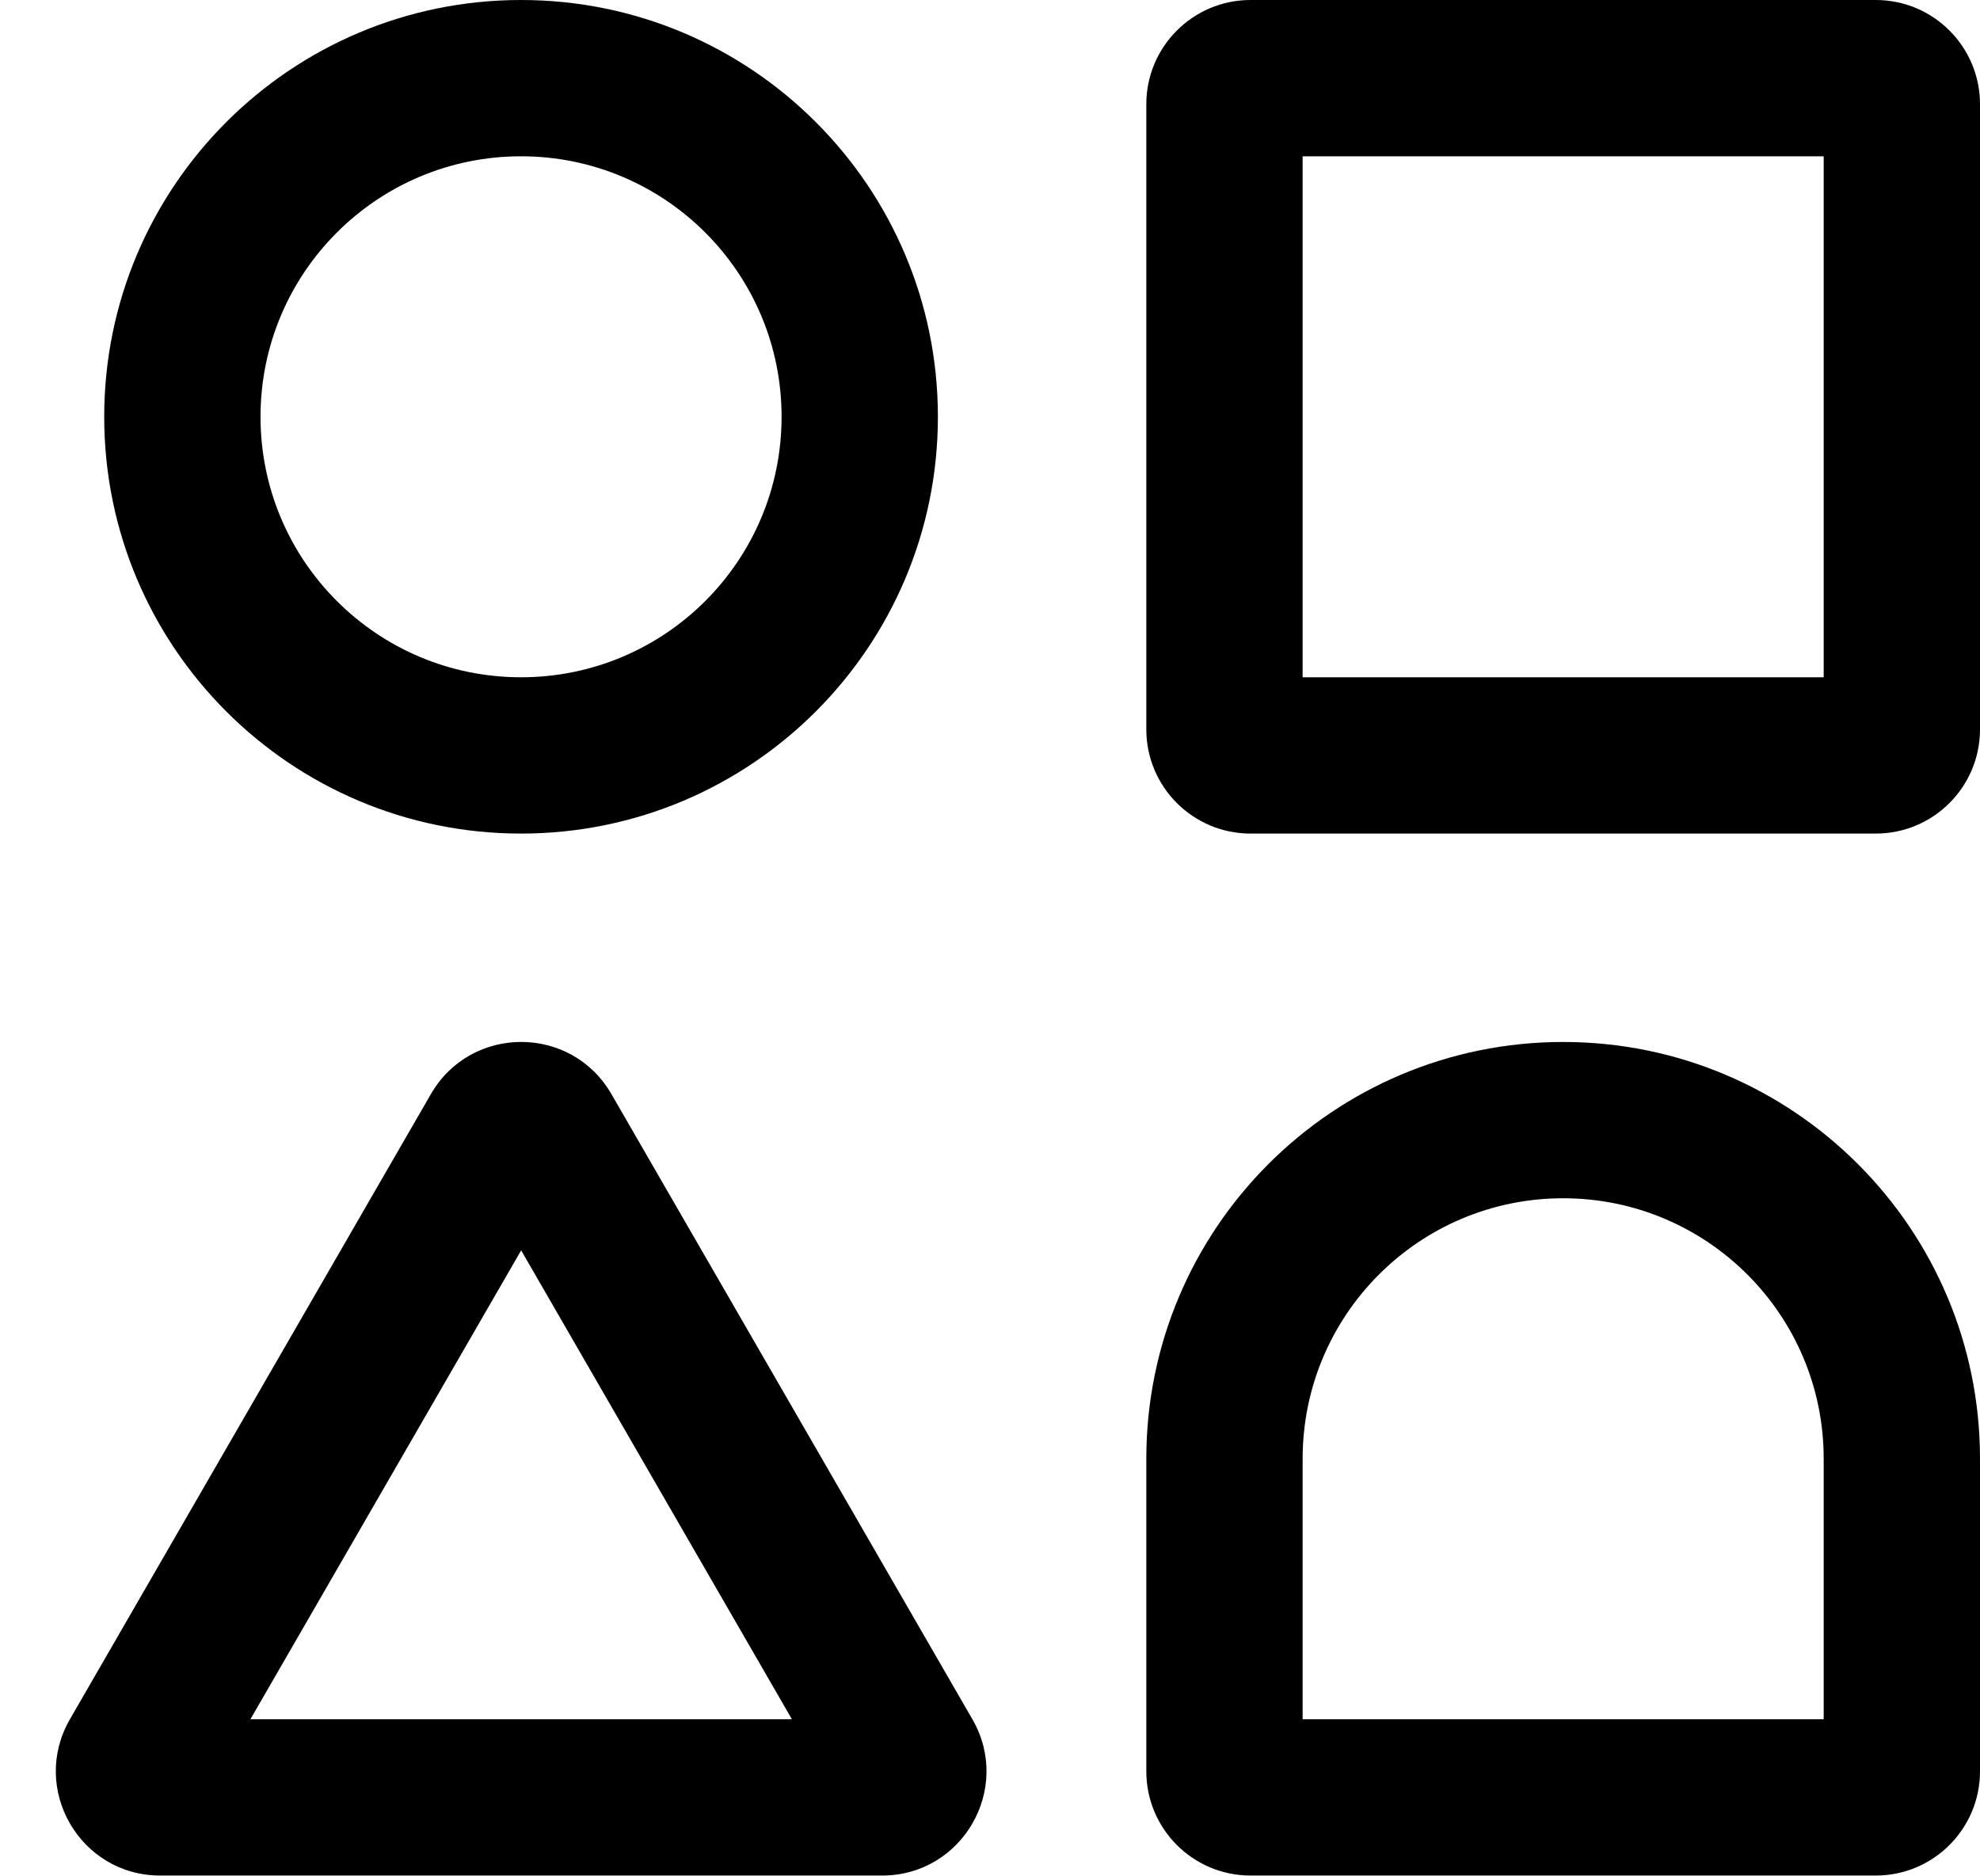
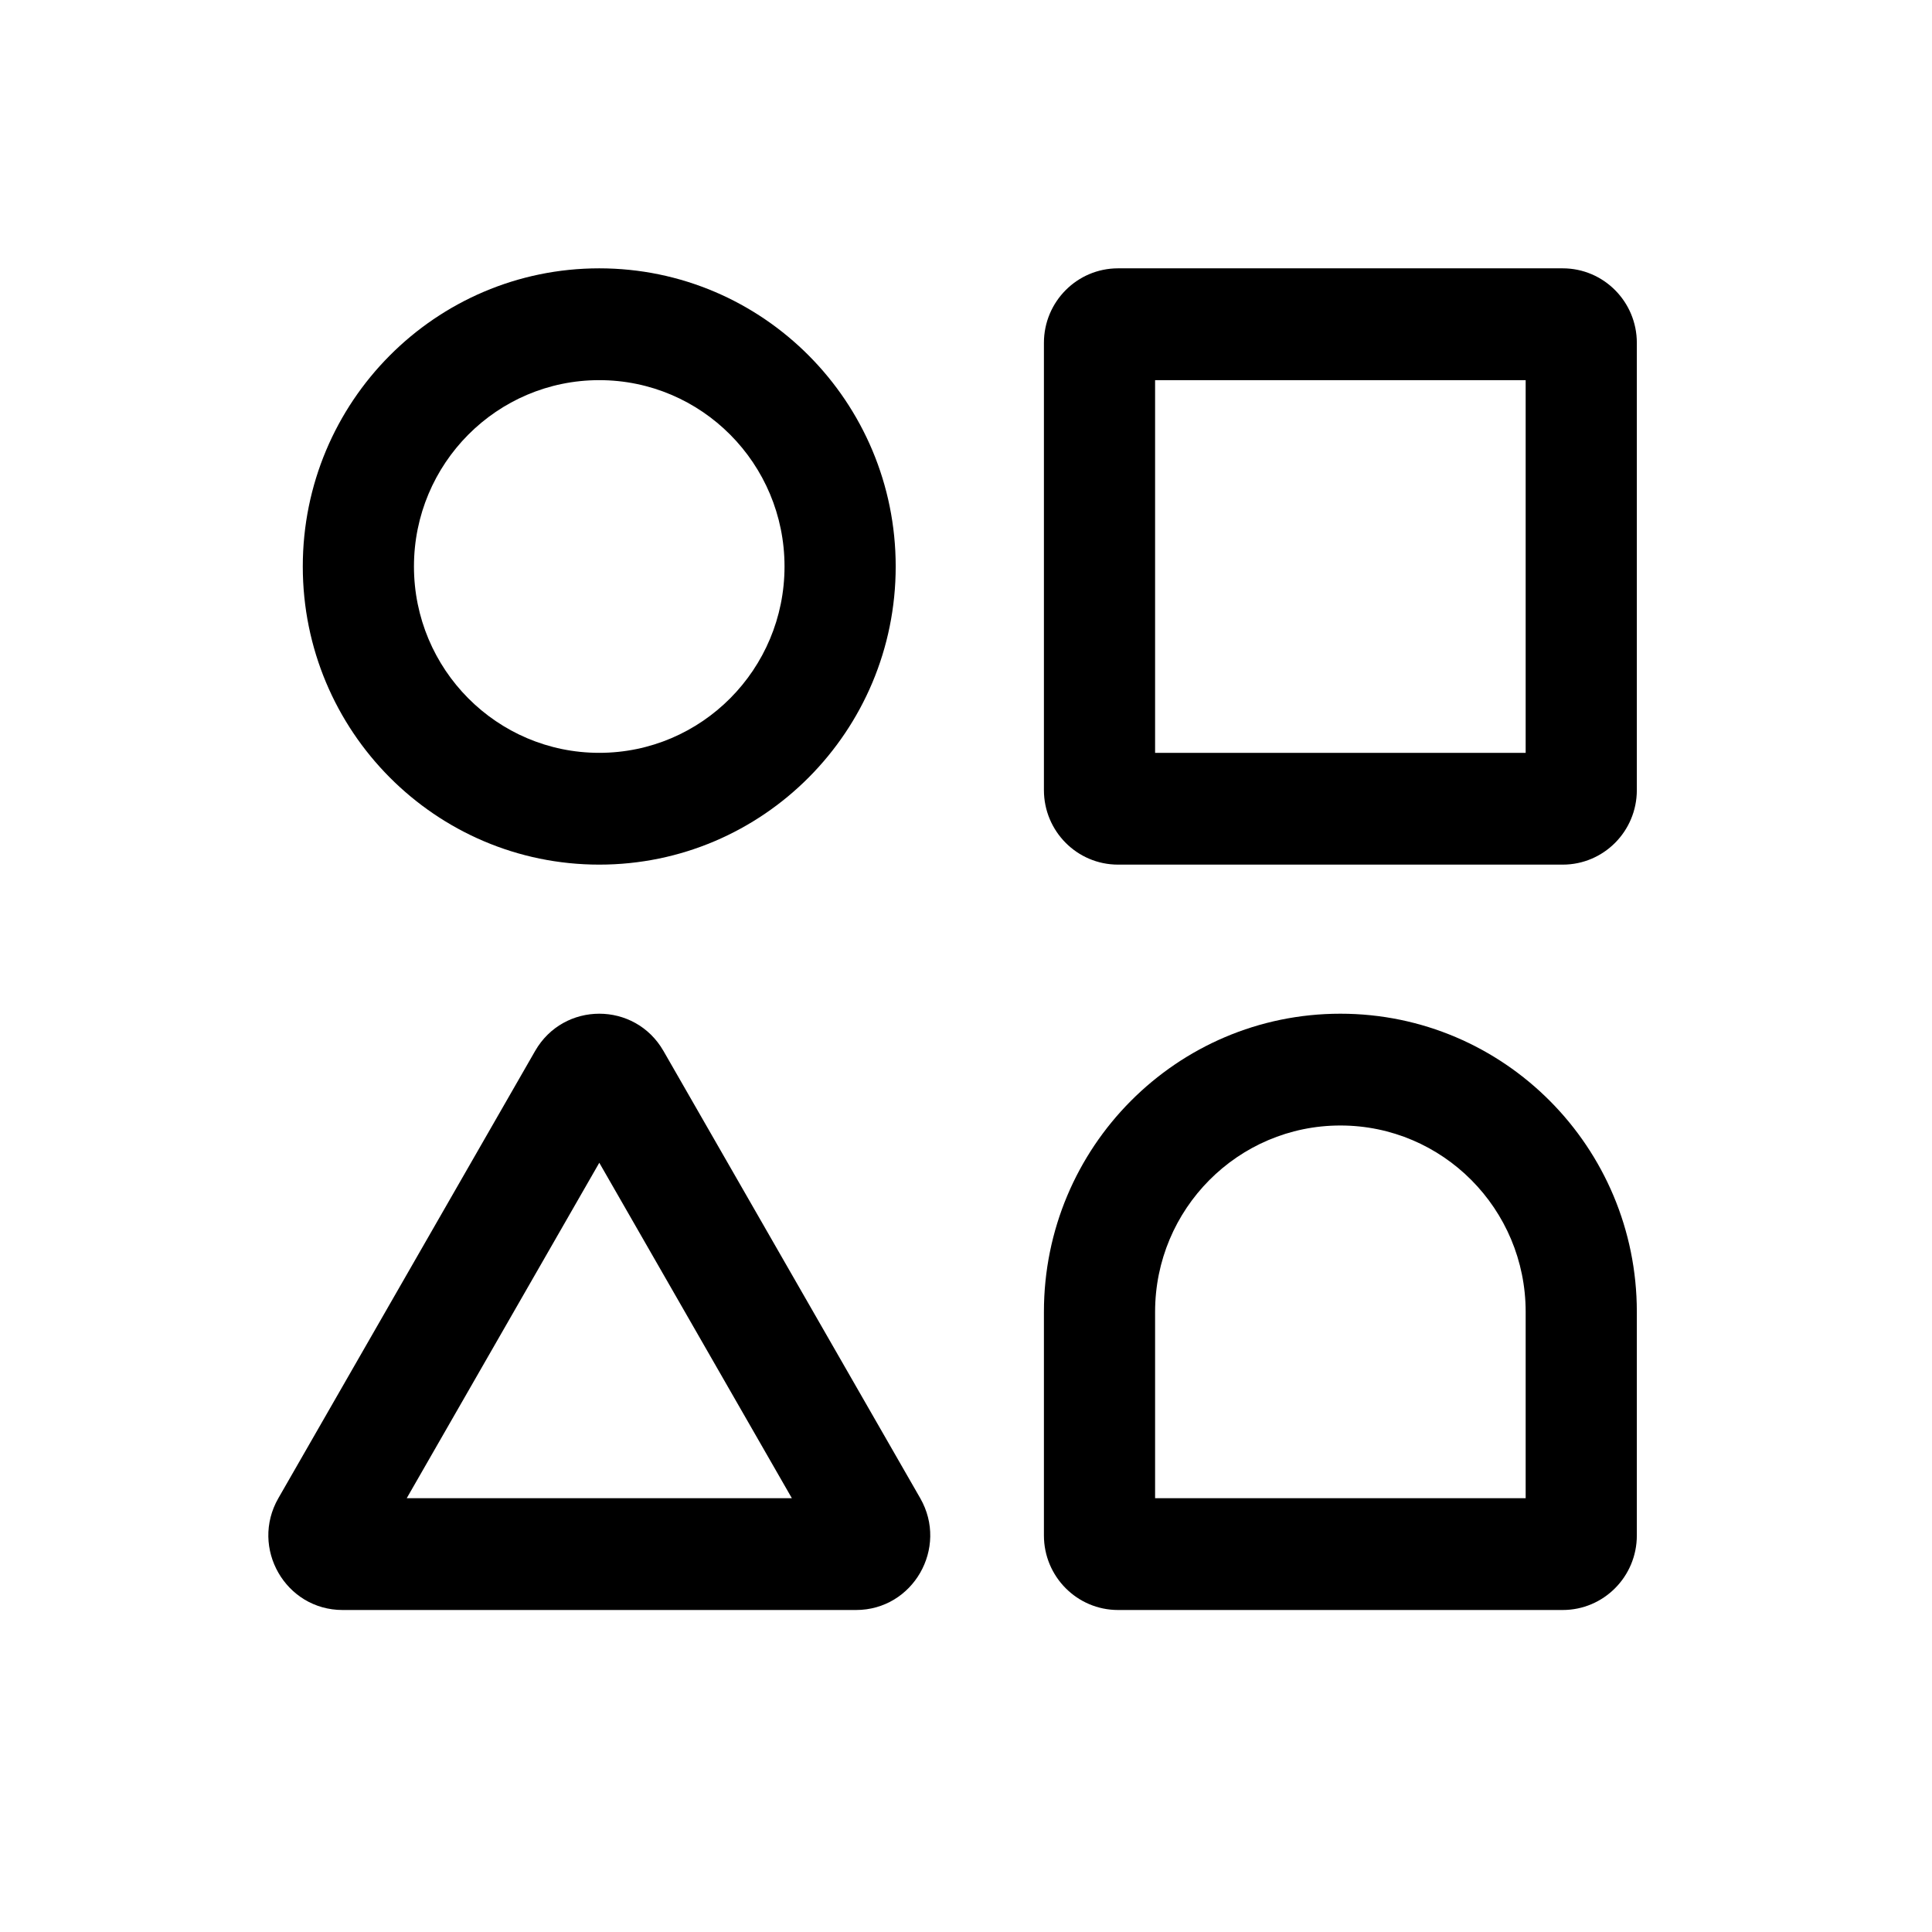
- <svg xmlns="http://www.w3.org/2000/svg" width="19" height="18" viewBox="0 0 19 18" fill="none">
-   <path fill-rule="evenodd" clip-rule="evenodd" d="M1 4C1 1.791 2.791 0 5 0C7.209 0 9 1.791 9 4C9 6.209 7.209 8 5 8C2.791 8 1 6.209 1 4ZM5 6.5C3.619 6.5 2.5 5.381 2.5 4C2.5 2.619 3.619 1.5 5 1.5C6.381 1.5 7.5 2.619 7.5 4C7.5 5.381 6.381 6.5 5 6.5Z" fill="black" />
-   <path fill-rule="evenodd" clip-rule="evenodd" d="M11 14C11 11.791 12.791 10 15 10C17.209 10 19 11.791 19 14V17C19 17.552 18.552 18 18 18H12C11.448 18 11 17.552 11 17V14ZM17.5 14V16.5H12.5V14C12.5 12.619 13.619 11.5 15 11.5C16.381 11.5 17.5 12.619 17.5 14Z" fill="black" />
-   <path fill-rule="evenodd" clip-rule="evenodd" d="M12 0C11.448 0 11 0.448 11 1V7C11 7.552 11.448 8 12 8H18C18.552 8 19 7.552 19 7V1C19 0.448 18.552 0 18 0H12ZM12.5 6.5H17.5V1.5H12.5V6.5Z" fill="black" />
-   <path fill-rule="evenodd" clip-rule="evenodd" d="M4.135 10.5C4.52 9.833 5.482 9.833 5.867 10.5L9.331 16.5C9.716 17.167 9.235 18 8.465 18H1.537C0.767 18 0.286 17.167 0.671 16.5L4.135 10.5ZM2.403 16.5L5.001 12L7.599 16.5H2.403Z" fill="black" />
+ <svg xmlns="http://www.w3.org/2000/svg" width="72" height="72" viewBox="0 0 72 72" fill="none">
+   <path fill-rule="evenodd" clip-rule="evenodd" d="M11.284 21.111C11.284 14.975 16.23 10 22.332 10C28.434 10 33.38 14.975 33.38 21.111C33.38 27.248 28.434 32.222 22.332 32.222C16.23 32.222 11.284 27.248 11.284 21.111ZM22.332 28.056C18.518 28.056 15.427 24.946 15.427 21.111C15.427 17.276 18.518 14.167 22.332 14.167C26.145 14.167 29.237 17.276 29.237 21.111C29.237 24.946 26.145 28.056 22.332 28.056Z" fill="black" />
+   <path fill-rule="evenodd" clip-rule="evenodd" d="M38.904 48.889C38.904 42.752 43.85 37.778 49.952 37.778C56.054 37.778 61 42.752 61 48.889V57.222C61 58.756 59.763 60 58.238 60H41.666C40.141 60 38.904 58.756 38.904 57.222V48.889ZM56.857 48.889V55.833H43.047V48.889C43.047 45.054 46.138 41.944 49.952 41.944C53.766 41.944 56.857 45.054 56.857 48.889Z" fill="black" />
+   <path fill-rule="evenodd" clip-rule="evenodd" d="M41.666 10C40.141 10 38.904 11.244 38.904 12.778V29.444C38.904 30.979 40.141 32.222 41.666 32.222H58.238C59.763 32.222 61 30.979 61 29.444V12.778C61 11.244 59.763 10 58.238 10H41.666ZM43.047 28.056H56.857V14.167H43.047V28.056Z" fill="black" />
+   <path fill-rule="evenodd" clip-rule="evenodd" d="M19.942 39.167C21.005 37.315 23.663 37.315 24.726 39.167L34.294 55.833C35.357 57.685 34.028 60 31.902 60H12.766C10.64 60 9.311 57.685 10.374 55.833L19.942 39.167ZM15.158 55.833L22.334 43.333L29.51 55.833H15.158Z" fill="black" />
</svg>
